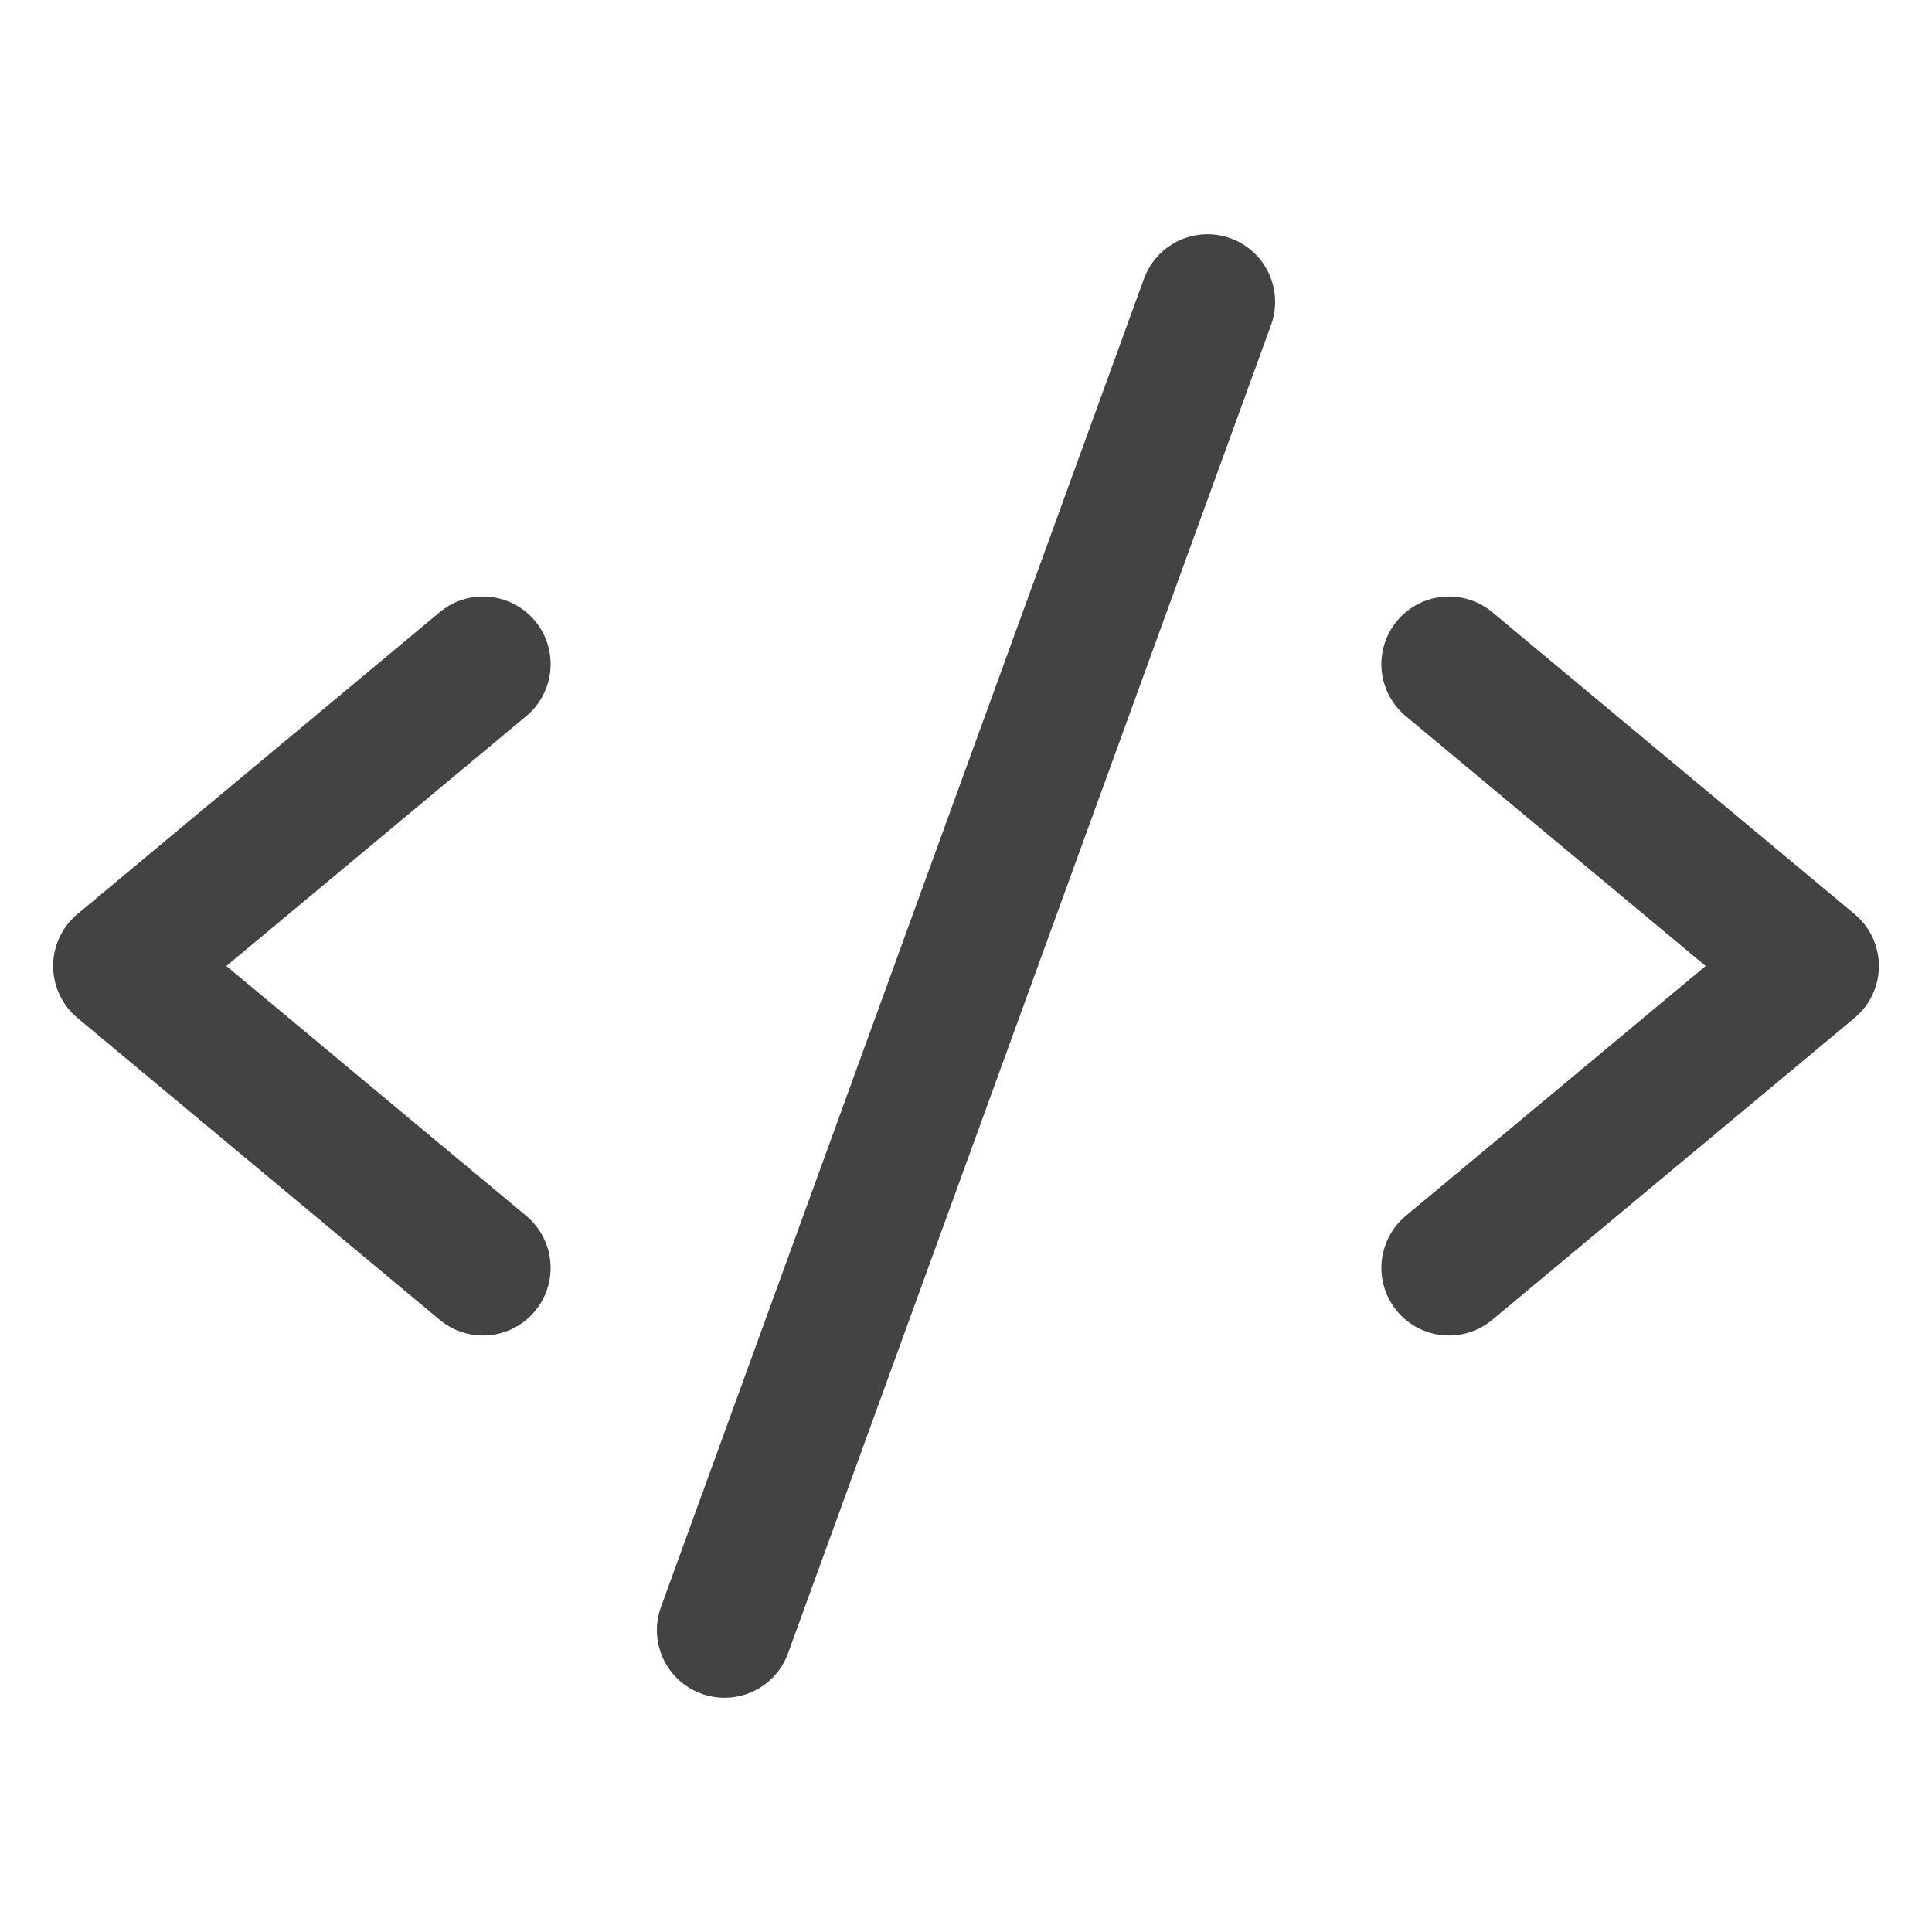
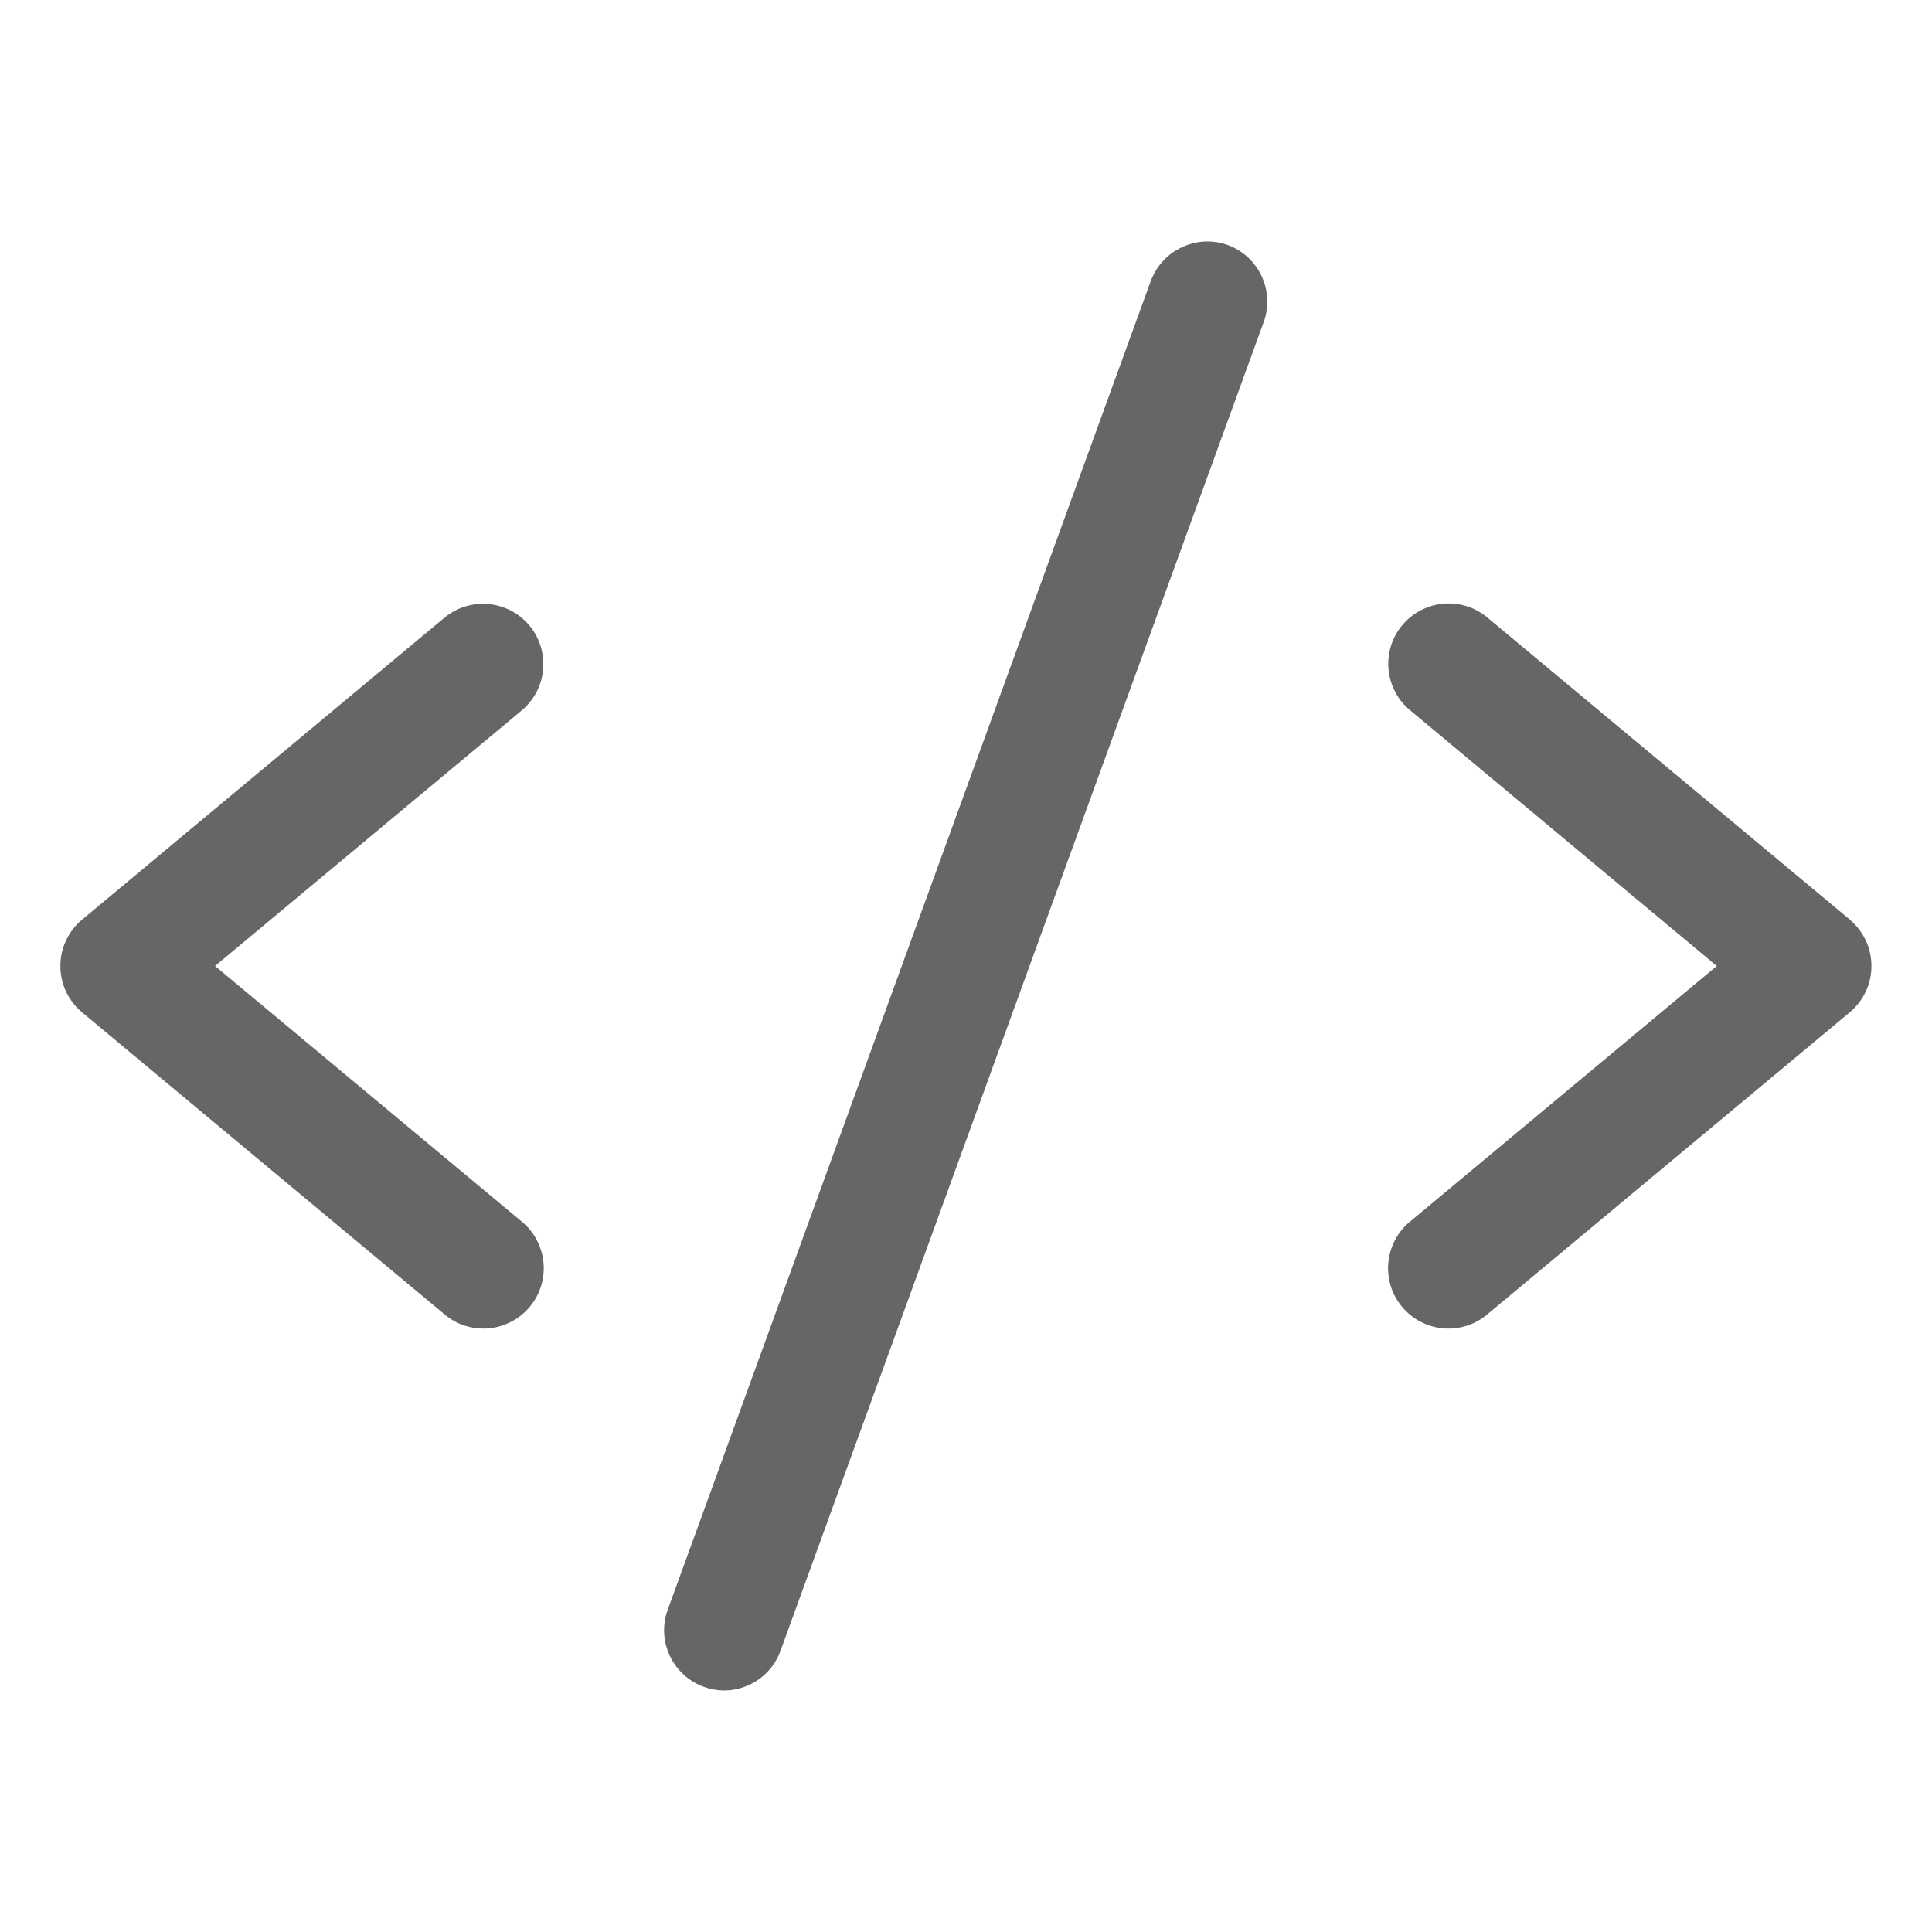
<svg xmlns="http://www.w3.org/2000/svg" width="20" height="20" viewBox="0 0 20 20" fill="none">
-   <path d="M5 6.875L1.25 10L5 13.125" stroke="#434343" stroke-width="1.4" stroke-linecap="round" stroke-linejoin="round" />
-   <path d="M15 6.875L18.75 10L15 13.125" stroke="#434343" stroke-width="1.4" stroke-linecap="round" stroke-linejoin="round" />
-   <path d="M12.5 3.125L7.5 16.875" stroke="#434343" stroke-width="1.4" stroke-linecap="round" stroke-linejoin="round" />
+   <path d="M5.48 6.475C5.374 6.348 5.222 6.268 5.057 6.253C4.892 6.238 4.727 6.289 4.6 6.395L0.85 9.52C0.78 9.578 0.723 9.652 0.684 9.735C0.645 9.818 0.625 9.908 0.625 10C0.625 10.092 0.645 10.182 0.684 10.265C0.723 10.348 0.78 10.422 0.85 10.48L4.6 13.605C4.663 13.659 4.736 13.699 4.814 13.724C4.893 13.749 4.976 13.758 5.058 13.751C5.14 13.744 5.22 13.72 5.293 13.682C5.366 13.644 5.431 13.592 5.484 13.528C5.537 13.465 5.577 13.392 5.601 13.313C5.625 13.234 5.634 13.151 5.626 13.069C5.618 12.987 5.594 12.907 5.555 12.834C5.517 12.761 5.464 12.697 5.4 12.645L2.226 10L5.4 7.355C5.527 7.249 5.607 7.097 5.622 6.932C5.637 6.767 5.586 6.602 5.48 6.475Z" fill="#666666" />
+   <path d="M19.15 9.52L15.4 6.395C15.337 6.341 15.264 6.301 15.186 6.276C15.107 6.251 15.024 6.242 14.942 6.249C14.86 6.256 14.78 6.28 14.707 6.318C14.634 6.356 14.569 6.408 14.516 6.472C14.463 6.535 14.423 6.608 14.399 6.687C14.375 6.766 14.366 6.849 14.374 6.931C14.382 7.013 14.406 7.093 14.445 7.166C14.483 7.239 14.536 7.303 14.6 7.355L17.772 10L14.598 12.645C14.534 12.697 14.481 12.761 14.443 12.834C14.404 12.907 14.38 12.987 14.372 13.069C14.364 13.151 14.373 13.234 14.397 13.313C14.421 13.392 14.461 13.465 14.514 13.528C14.567 13.592 14.632 13.644 14.705 13.682C14.778 13.72 14.858 13.744 14.94 13.751C15.022 13.758 15.105 13.749 15.184 13.724C15.262 13.699 15.335 13.659 15.398 13.605L19.148 10.48C19.218 10.422 19.275 10.348 19.314 10.265C19.353 10.182 19.373 10.092 19.373 10C19.373 9.908 19.353 9.818 19.314 9.735C19.275 9.652 19.218 9.578 19.148 9.52H19.15Z" fill="#666666" />
+   <path d="M12.714 2.538C12.636 2.509 12.555 2.497 12.473 2.5C12.39 2.504 12.31 2.524 12.236 2.559C12.161 2.593 12.094 2.642 12.039 2.703C11.983 2.763 11.941 2.834 11.912 2.911L6.913 16.662C6.884 16.739 6.872 16.82 6.875 16.903C6.879 16.985 6.899 17.065 6.934 17.14C6.968 17.214 7.017 17.281 7.078 17.336C7.138 17.392 7.209 17.434 7.286 17.462C7.353 17.487 7.424 17.499 7.495 17.5C7.624 17.5 7.749 17.459 7.855 17.385C7.96 17.31 8.039 17.205 8.082 17.083L13.082 3.333C13.138 3.179 13.13 3.009 13.061 2.86C12.992 2.711 12.867 2.595 12.714 2.538Z" fill="#666666" />
</svg>
